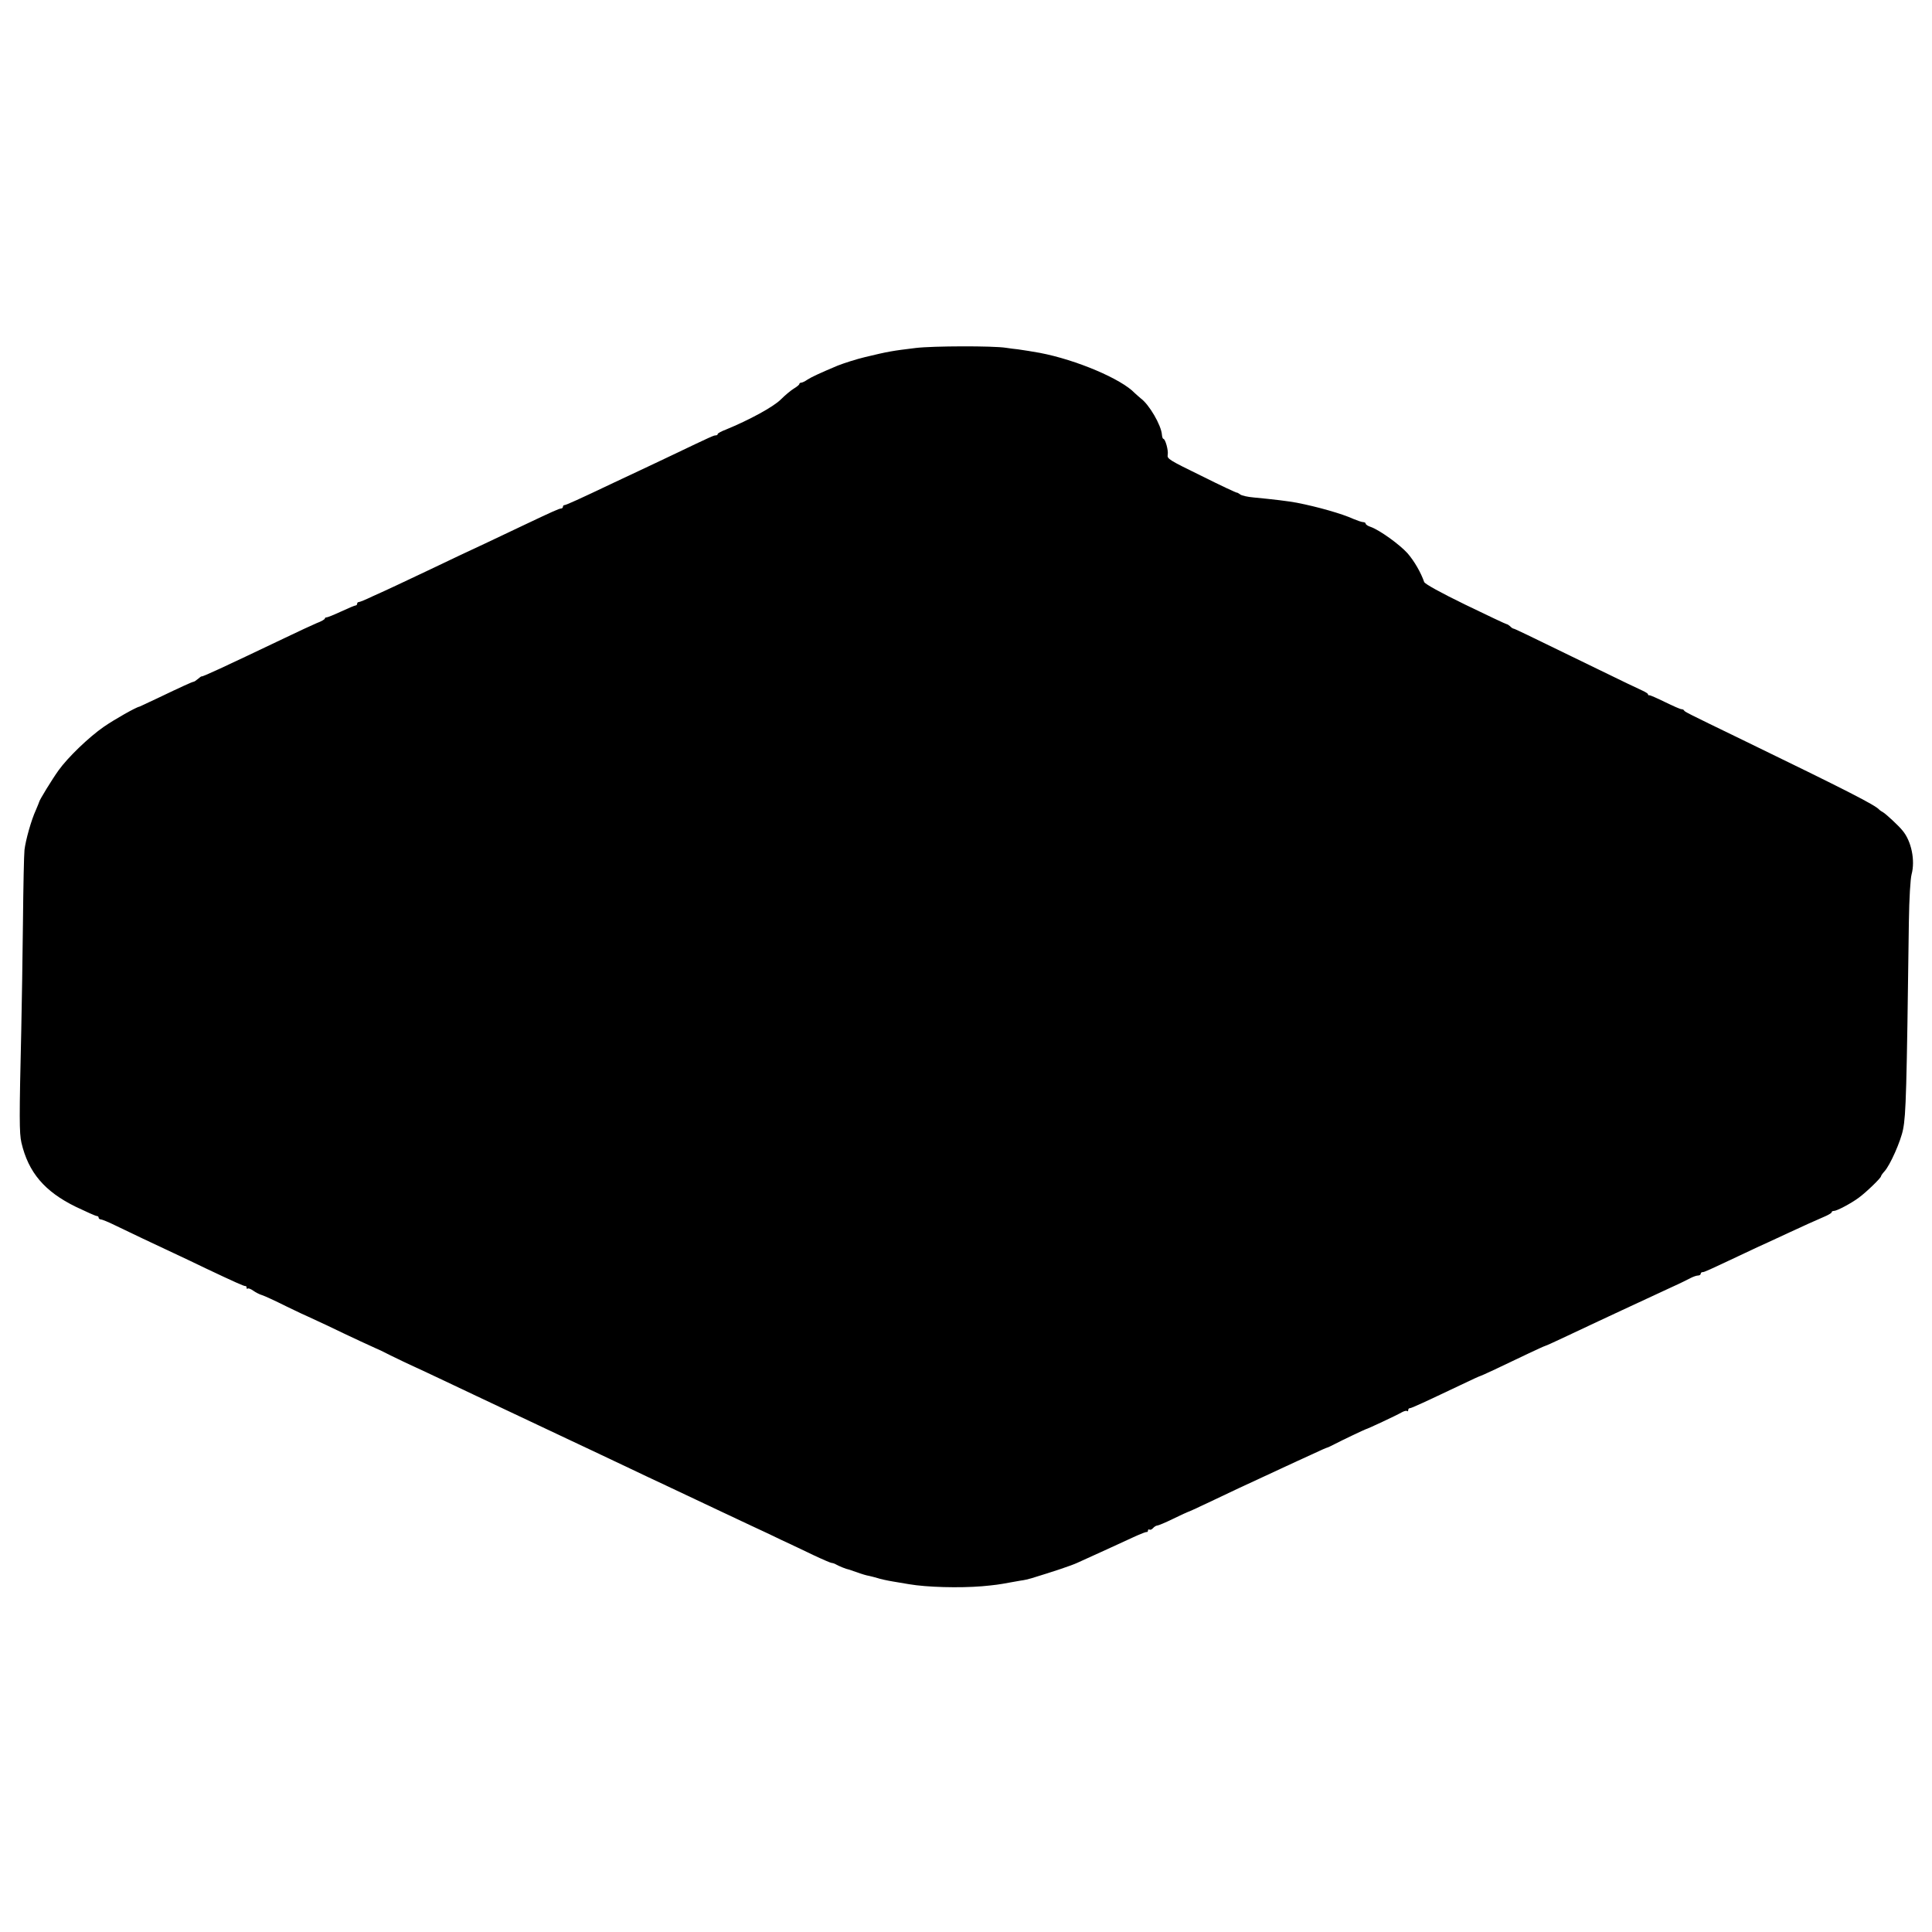
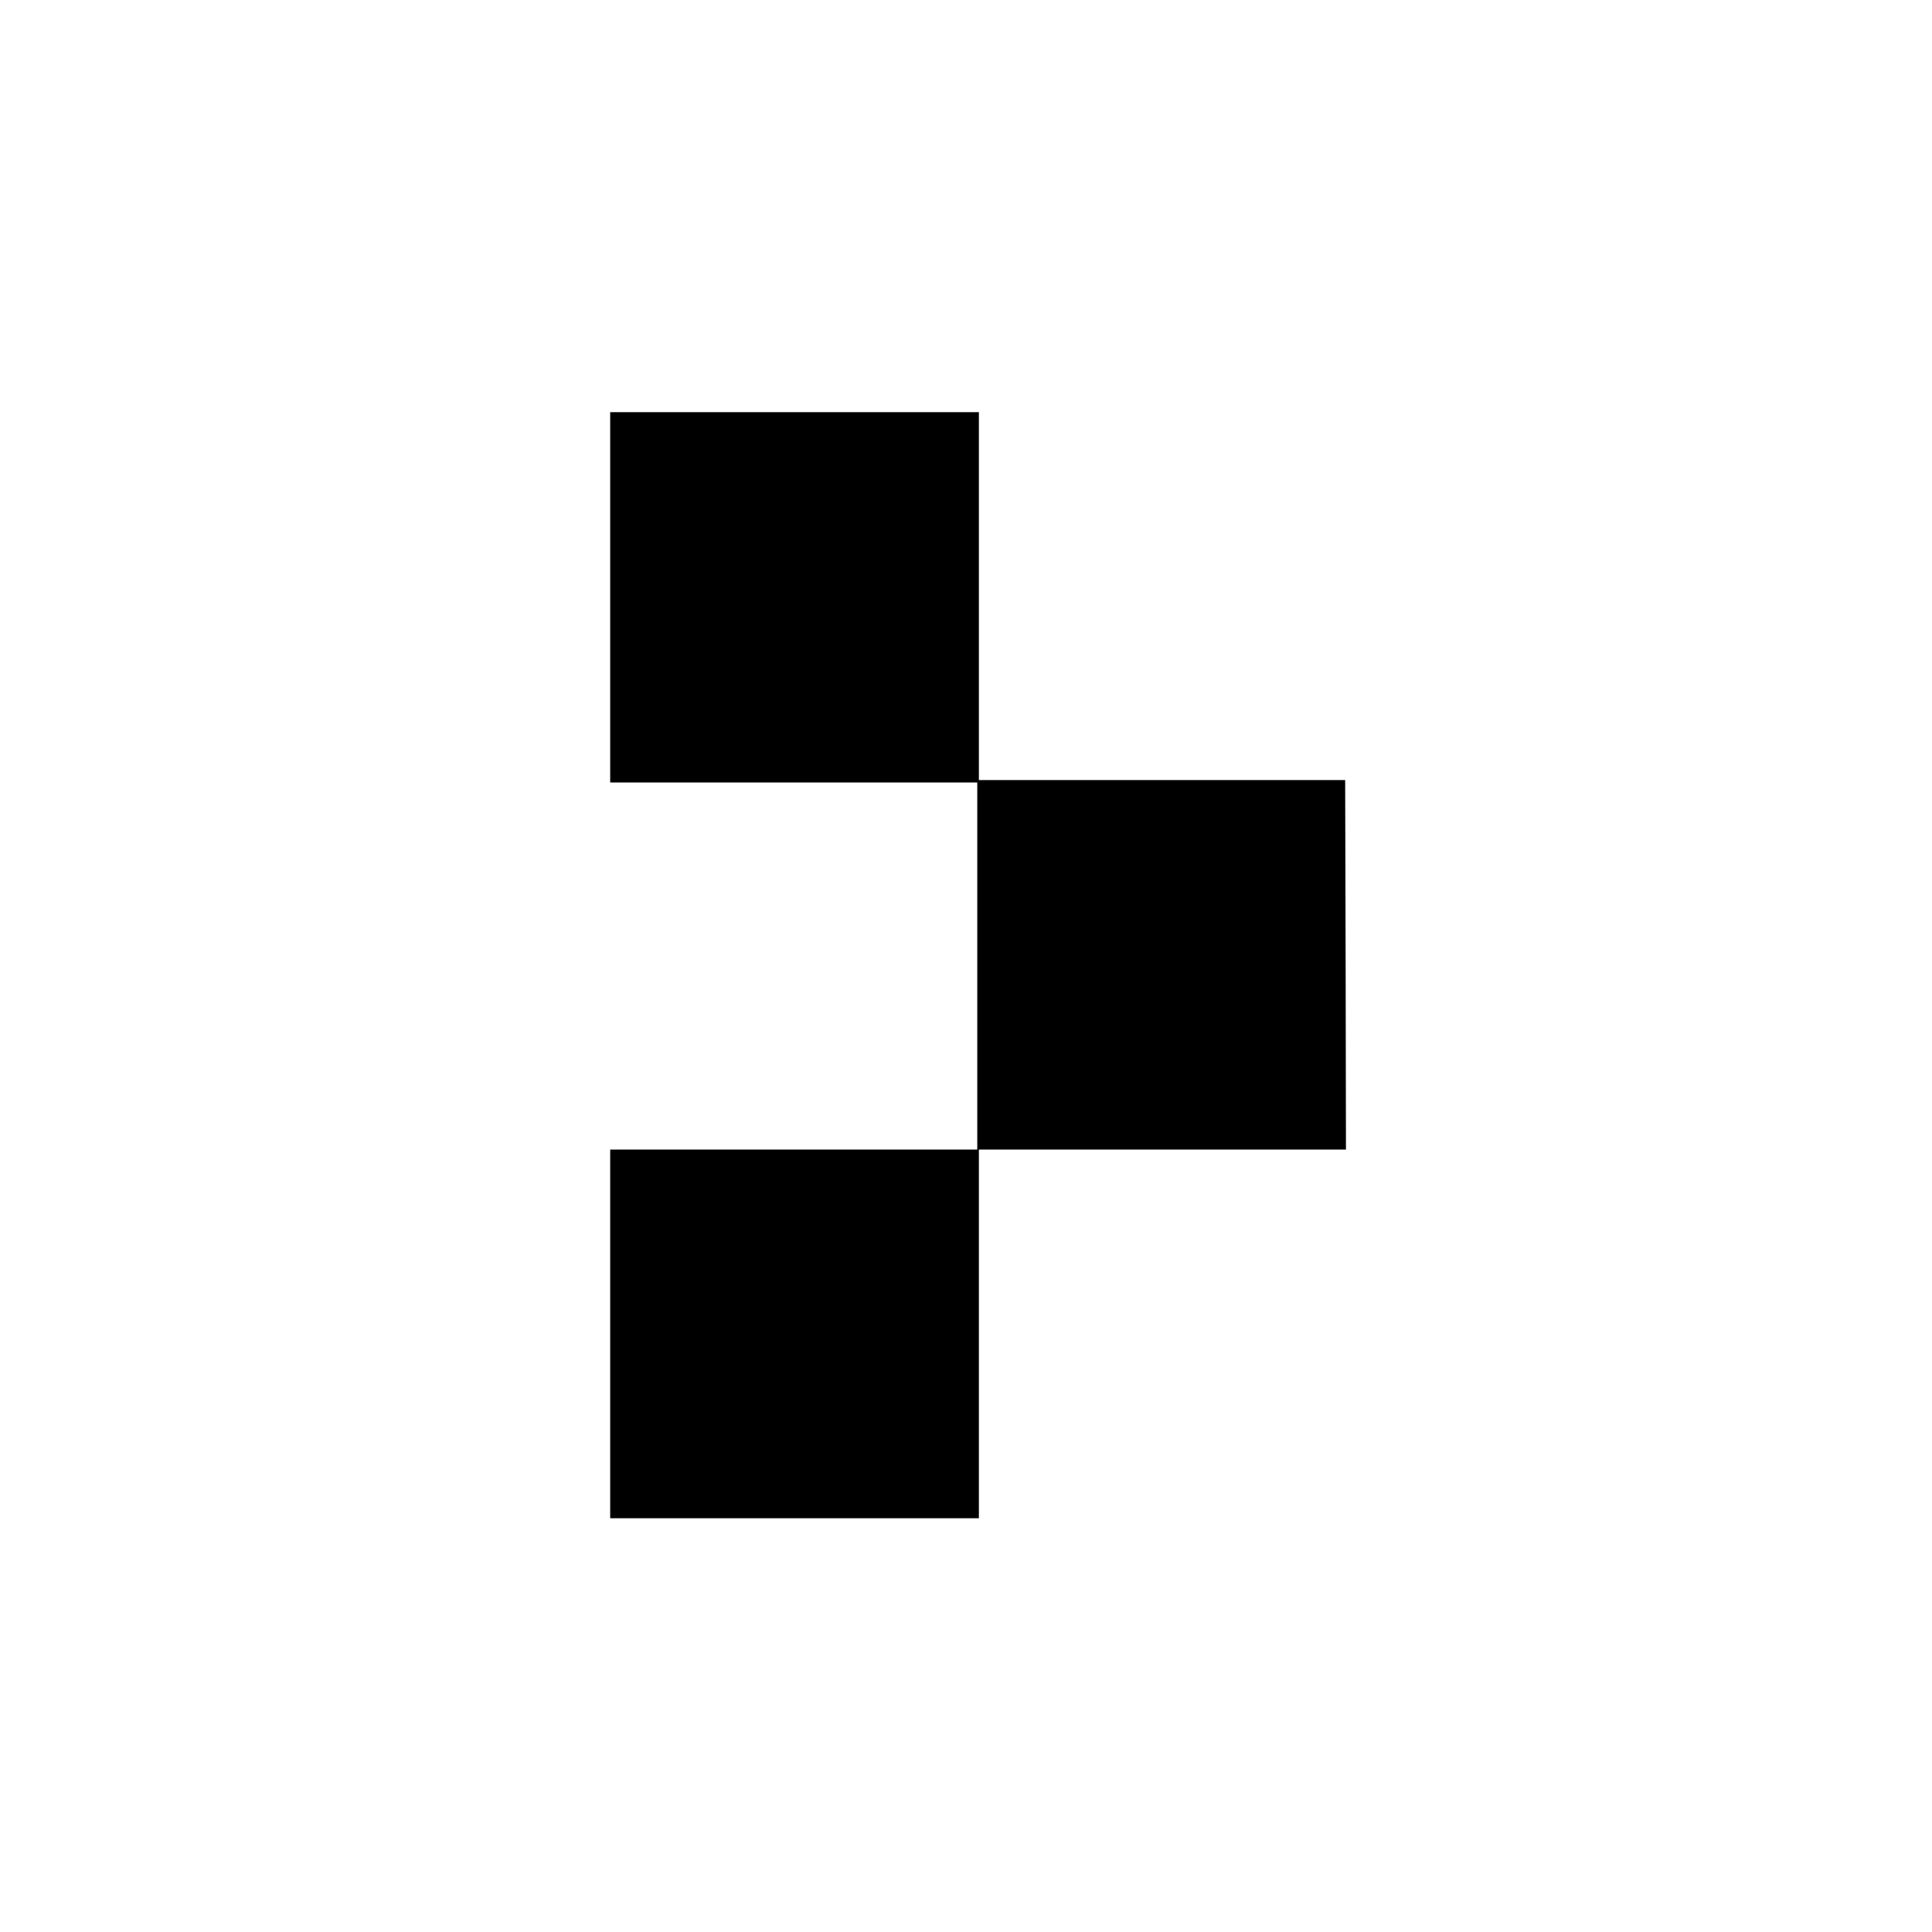
- <svg xmlns="http://www.w3.org/2000/svg" version="1.0" width="1136pt" height="1136pt" viewBox="0 0 1136 1136" preserveAspectRatio="xMidYMid meet">
-   <g transform="translate(0,1136) scale(0.1,-0.1)" fill="#000000" stroke="none">
-     <path d="M5385 9314 c-139 -17 -159 -20 -300 -54 -50 -12 -122 -35 -160 -50 -100 -42 -154 -67 -177 -82 -14 -10 -31 -18 -37 -18 -6 0 -11 -4 -11 -8 0 -4 -14 -16 -31 -26 -17 -10 -52 -39 -78 -65 -43 -43 -184 -120 -323 -177 -27 -10 -48 -22 -48 -26 0 -5 -5 -8 -12 -8 -11 0 -21 -4 -249 -113 -76 -36 -168 -80 -205 -97 -38 -18 -105 -49 -149 -70 -195 -93 -277 -130 -286 -130 -5 0 -9 -4 -9 -10 0 -5 -5 -10 -11 -10 -11 0 -55 -20 -209 -93 -185 -88 -316 -150 -390 -184 -41 -20 -118 -56 -170 -81 -177 -84 -265 -125 -270 -127 -3 -1 -35 -16 -73 -33 -37 -18 -72 -32 -77 -32 -6 0 -10 -4 -10 -10 0 -5 -4 -10 -9 -10 -5 0 -43 -16 -84 -35 -41 -19 -80 -35 -86 -35 -6 0 -11 -3 -11 -7 0 -5 -21 -17 -48 -27 -26 -11 -110 -50 -187 -87 -373 -178 -484 -229 -489 -226 -2 1 -12 -6 -22 -15 -11 -9 -22 -17 -27 -17 -8 -1 -64 -26 -212 -97 -55 -26 -102 -48 -105 -49 -20 -3 -148 -76 -209 -118 -88 -61 -212 -180 -267 -257 -38 -53 -114 -177 -114 -186 0 -2 -9 -23 -19 -47 -27 -58 -60 -176 -67 -234 -3 -26 -7 -217 -9 -423 -2 -206 -7 -494 -10 -640 -12 -510 -12 -602 1 -659 41 -175 136 -287 320 -377 61 -29 116 -54 123 -54 6 0 11 -4 11 -10 0 -5 6 -10 13 -10 6 0 44 -15 82 -34 84 -41 228 -109 350 -166 50 -23 133 -63 185 -88 171 -81 225 -105 233 -104 4 1 7 -3 7 -10 0 -6 3 -8 6 -5 4 4 19 -2 33 -12 14 -10 37 -22 51 -26 14 -4 79 -34 145 -67 66 -32 121 -58 123 -58 1 0 50 -23 110 -51 147 -71 286 -135 294 -138 4 -1 43 -19 85 -41 43 -21 107 -52 143 -68 36 -17 115 -53 175 -82 61 -29 146 -69 190 -90 163 -77 253 -119 360 -170 61 -29 148 -70 195 -92 84 -39 148 -70 345 -163 55 -26 136 -65 180 -85 104 -49 259 -122 360 -170 44 -21 121 -57 170 -80 50 -23 131 -61 180 -85 50 -23 134 -63 188 -89 53 -25 102 -46 107 -46 6 0 18 -4 28 -10 16 -9 57 -26 74 -29 4 -1 27 -9 50 -17 24 -9 54 -18 68 -20 14 -3 36 -9 50 -13 14 -5 54 -14 90 -20 36 -6 79 -13 95 -16 105 -18 295 -23 430 -12 76 7 99 10 163 22 15 3 43 8 62 11 19 2 49 9 65 14 131 40 236 75 270 91 56 25 290 132 350 160 28 12 53 22 58 21 4 -1 7 3 7 9 0 5 4 8 9 5 5 -3 14 1 21 9 7 8 18 15 25 15 6 0 49 18 94 40 45 22 84 40 86 40 3 0 53 23 112 51 149 71 234 111 328 154 44 20 107 50 140 65 33 15 99 46 148 68 48 23 90 41 93 41 2 0 21 9 42 20 42 22 175 85 182 87 9 1 184 83 211 99 14 8 29 12 33 8 3 -3 6 -1 6 5 0 7 4 12 10 12 10 0 85 35 298 136 62 30 115 54 118 54 4 0 126 57 284 133 47 22 90 42 95 43 6 1 64 28 130 59 66 31 149 70 185 87 36 17 97 45 135 63 84 39 179 83 295 137 47 21 97 46 112 54 14 7 33 14 42 14 9 0 16 5 16 10 0 6 5 10 11 10 11 0 28 8 234 105 55 26 125 59 155 72 30 14 87 40 125 58 69 32 148 68 213 96 17 8 32 17 32 21 0 5 6 8 14 8 17 0 102 45 146 78 45 33 129 115 130 125 0 4 9 17 20 29 33 35 97 179 110 248 17 86 21 223 34 1220 2 139 9 253 16 279 22 82 -1 195 -53 257 -23 29 -99 99 -115 108 -10 5 -19 12 -22 15 -23 27 -185 110 -805 411 -328 159 -340 165 -343 173 -2 4 -9 7 -15 7 -7 0 -50 19 -97 42 -47 23 -88 41 -92 40 -5 -1 -8 1 -8 6 0 4 -15 13 -32 21 -18 8 -134 63 -258 124 -450 219 -495 241 -502 241 -4 1 -13 7 -19 14 -7 6 -16 12 -20 12 -4 0 -114 52 -244 115 -144 70 -238 122 -241 133 -19 55 -58 123 -98 169 -47 52 -165 137 -217 155 -16 5 -29 14 -29 19 0 5 -7 9 -15 9 -8 0 -34 9 -58 19 -65 30 -209 71 -332 95 -47 9 -138 20 -254 31 -35 3 -71 11 -79 18 -8 6 -17 11 -18 10 -2 -2 -96 42 -208 98 -194 95 -204 101 -200 125 5 25 -14 94 -26 94 -3 0 -7 11 -8 24 -4 56 -75 178 -125 214 -10 8 -25 22 -35 31 -79 83 -343 195 -557 236 -38 7 -100 17 -130 21 -16 1 -48 6 -70 9 -76 12 -430 11 -530 -1z" />
+ <svg xmlns="http://www.w3.org/2000/svg" version="1.0" width="1200pt" height="1200pt" viewBox="0 0 1200 1200" preserveAspectRatio="xMidYMid meet">
+   <g transform="translate(0,1200) scale(0.1,-0.1)" fill="#000000" stroke="none">
+     <path d="M3790 8290 l0 -1150 1140 0 1140 0 0 -1140 0 -1140 -1140 0 -1140 0 0 -1145 0 -1145 1145 0 1145 0 0 1145 0 1145 1140 0 1140 0 -2 1148 -3 1147 -1137 0 -1138 0 0 1142 0 1143 -1145 0 -1145 0 0 -1150z" />
  </g>
</svg>
